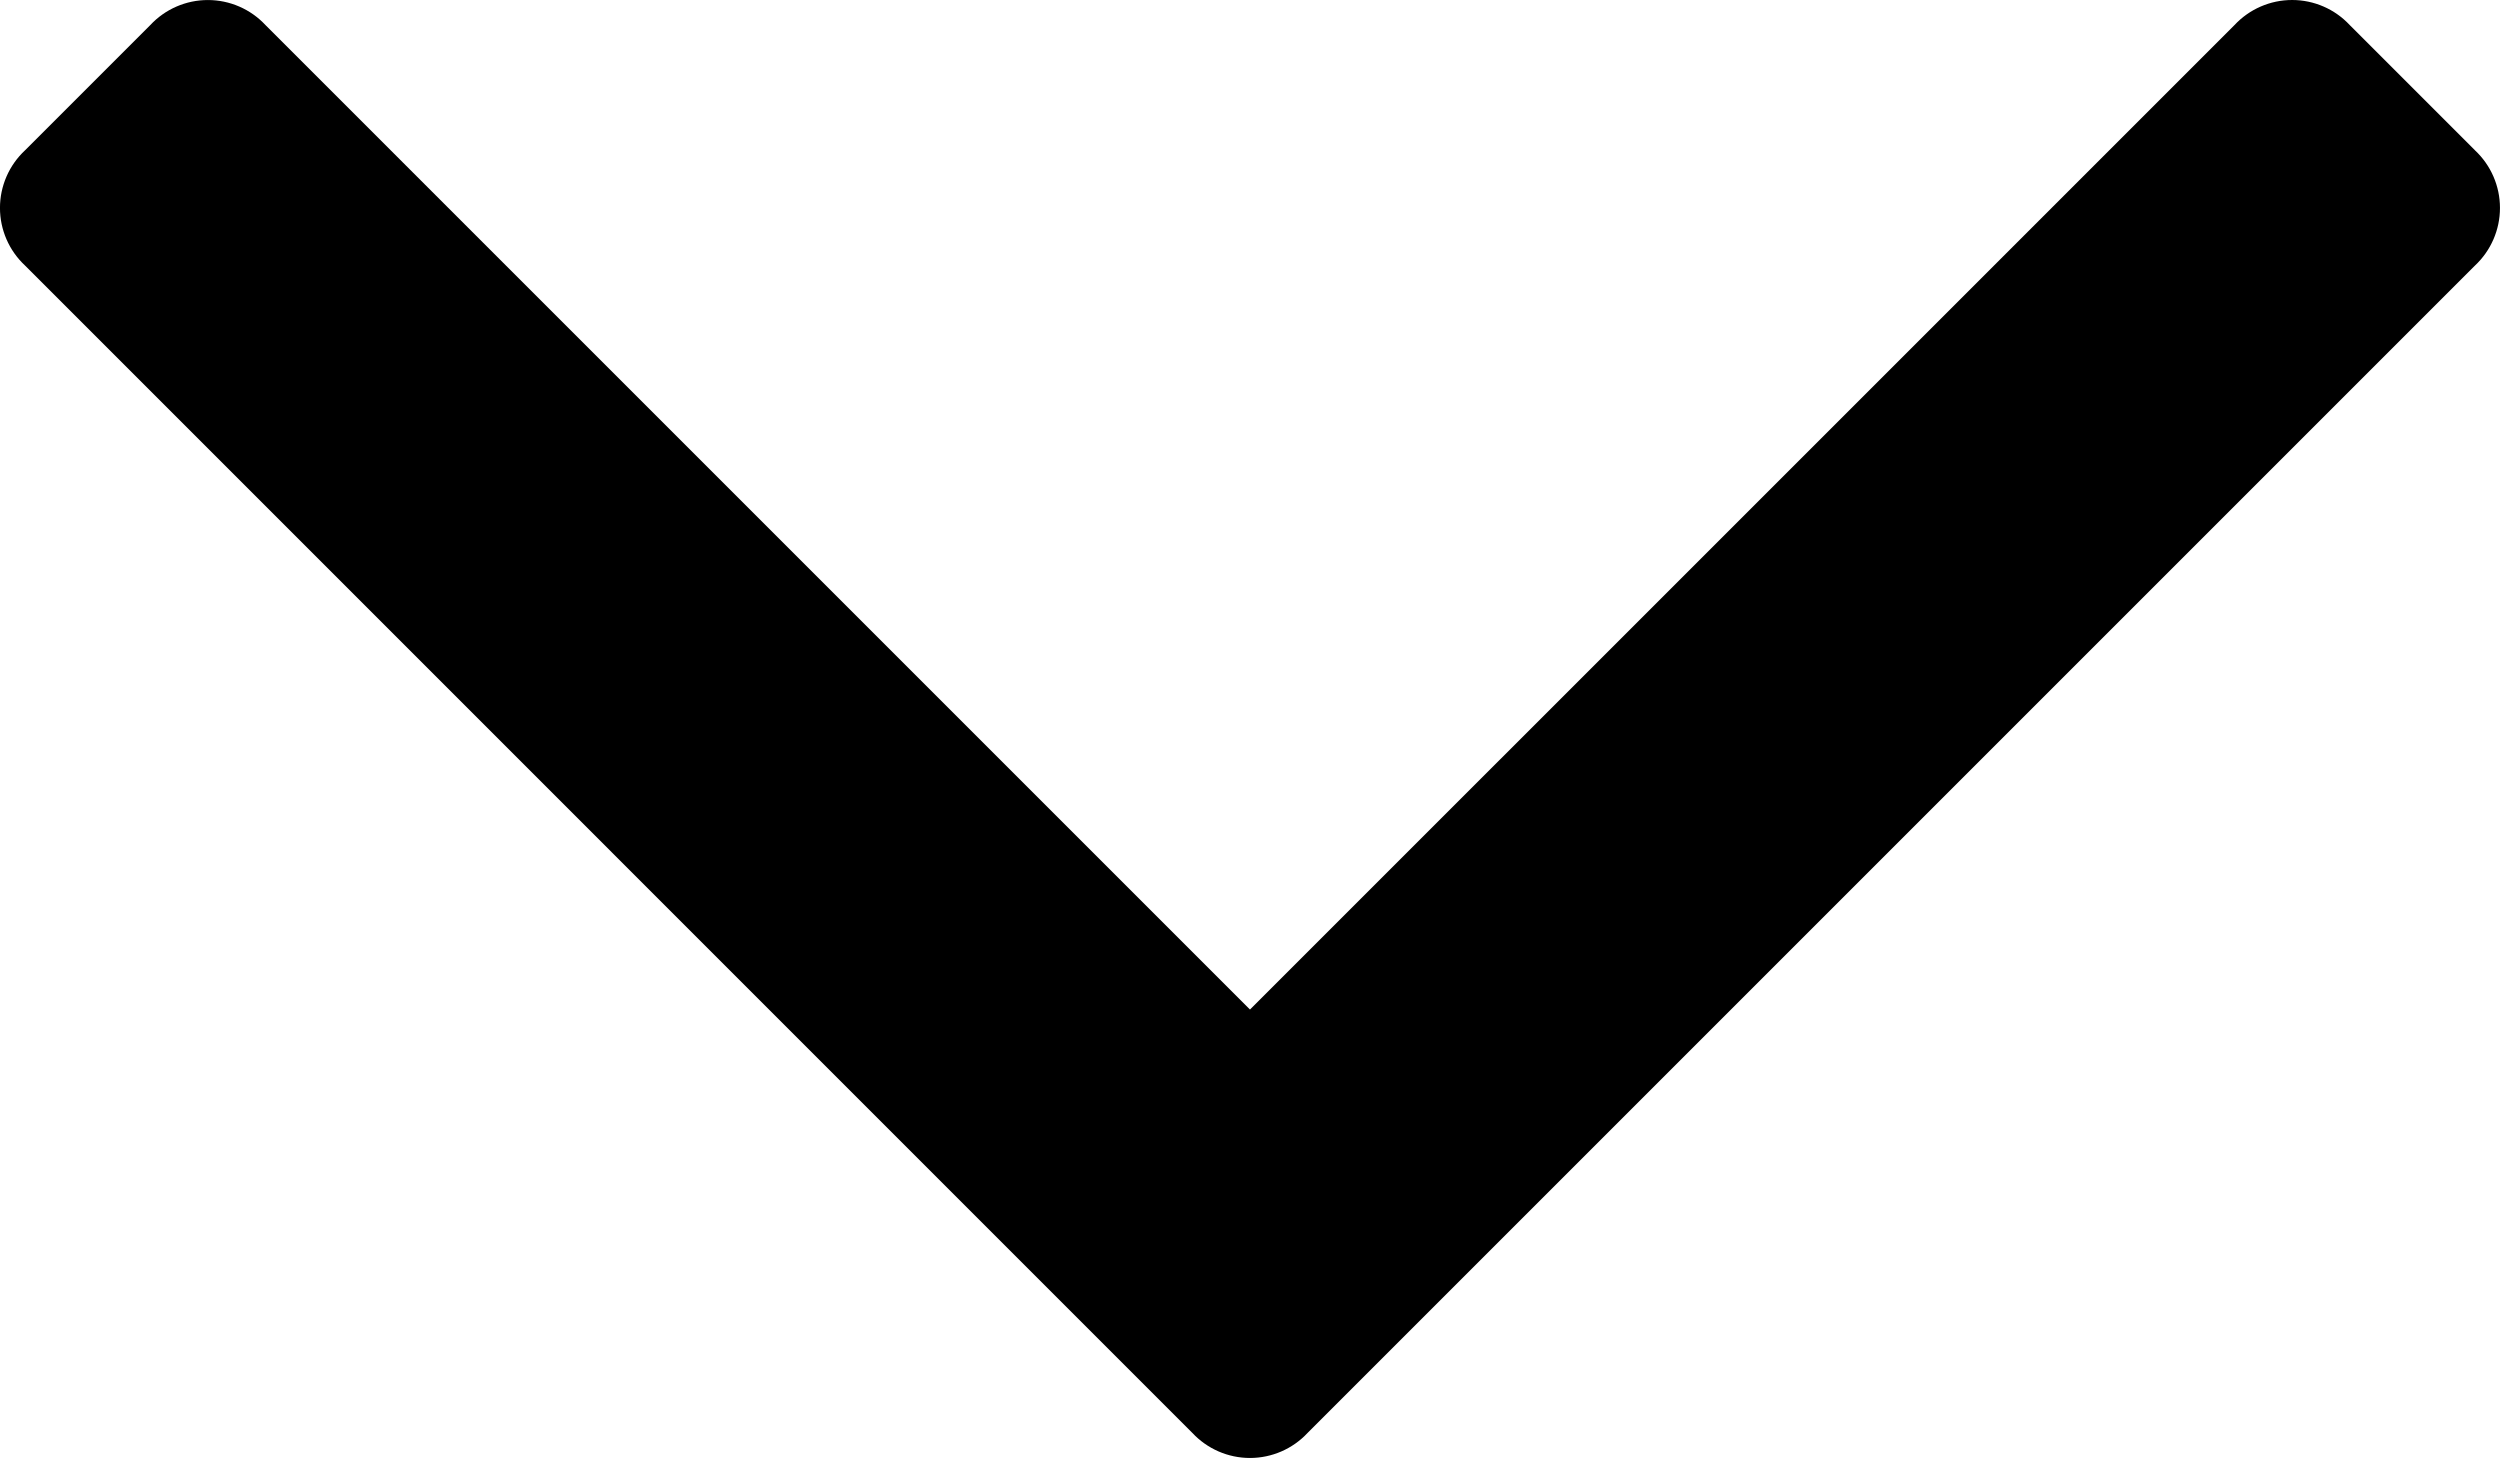
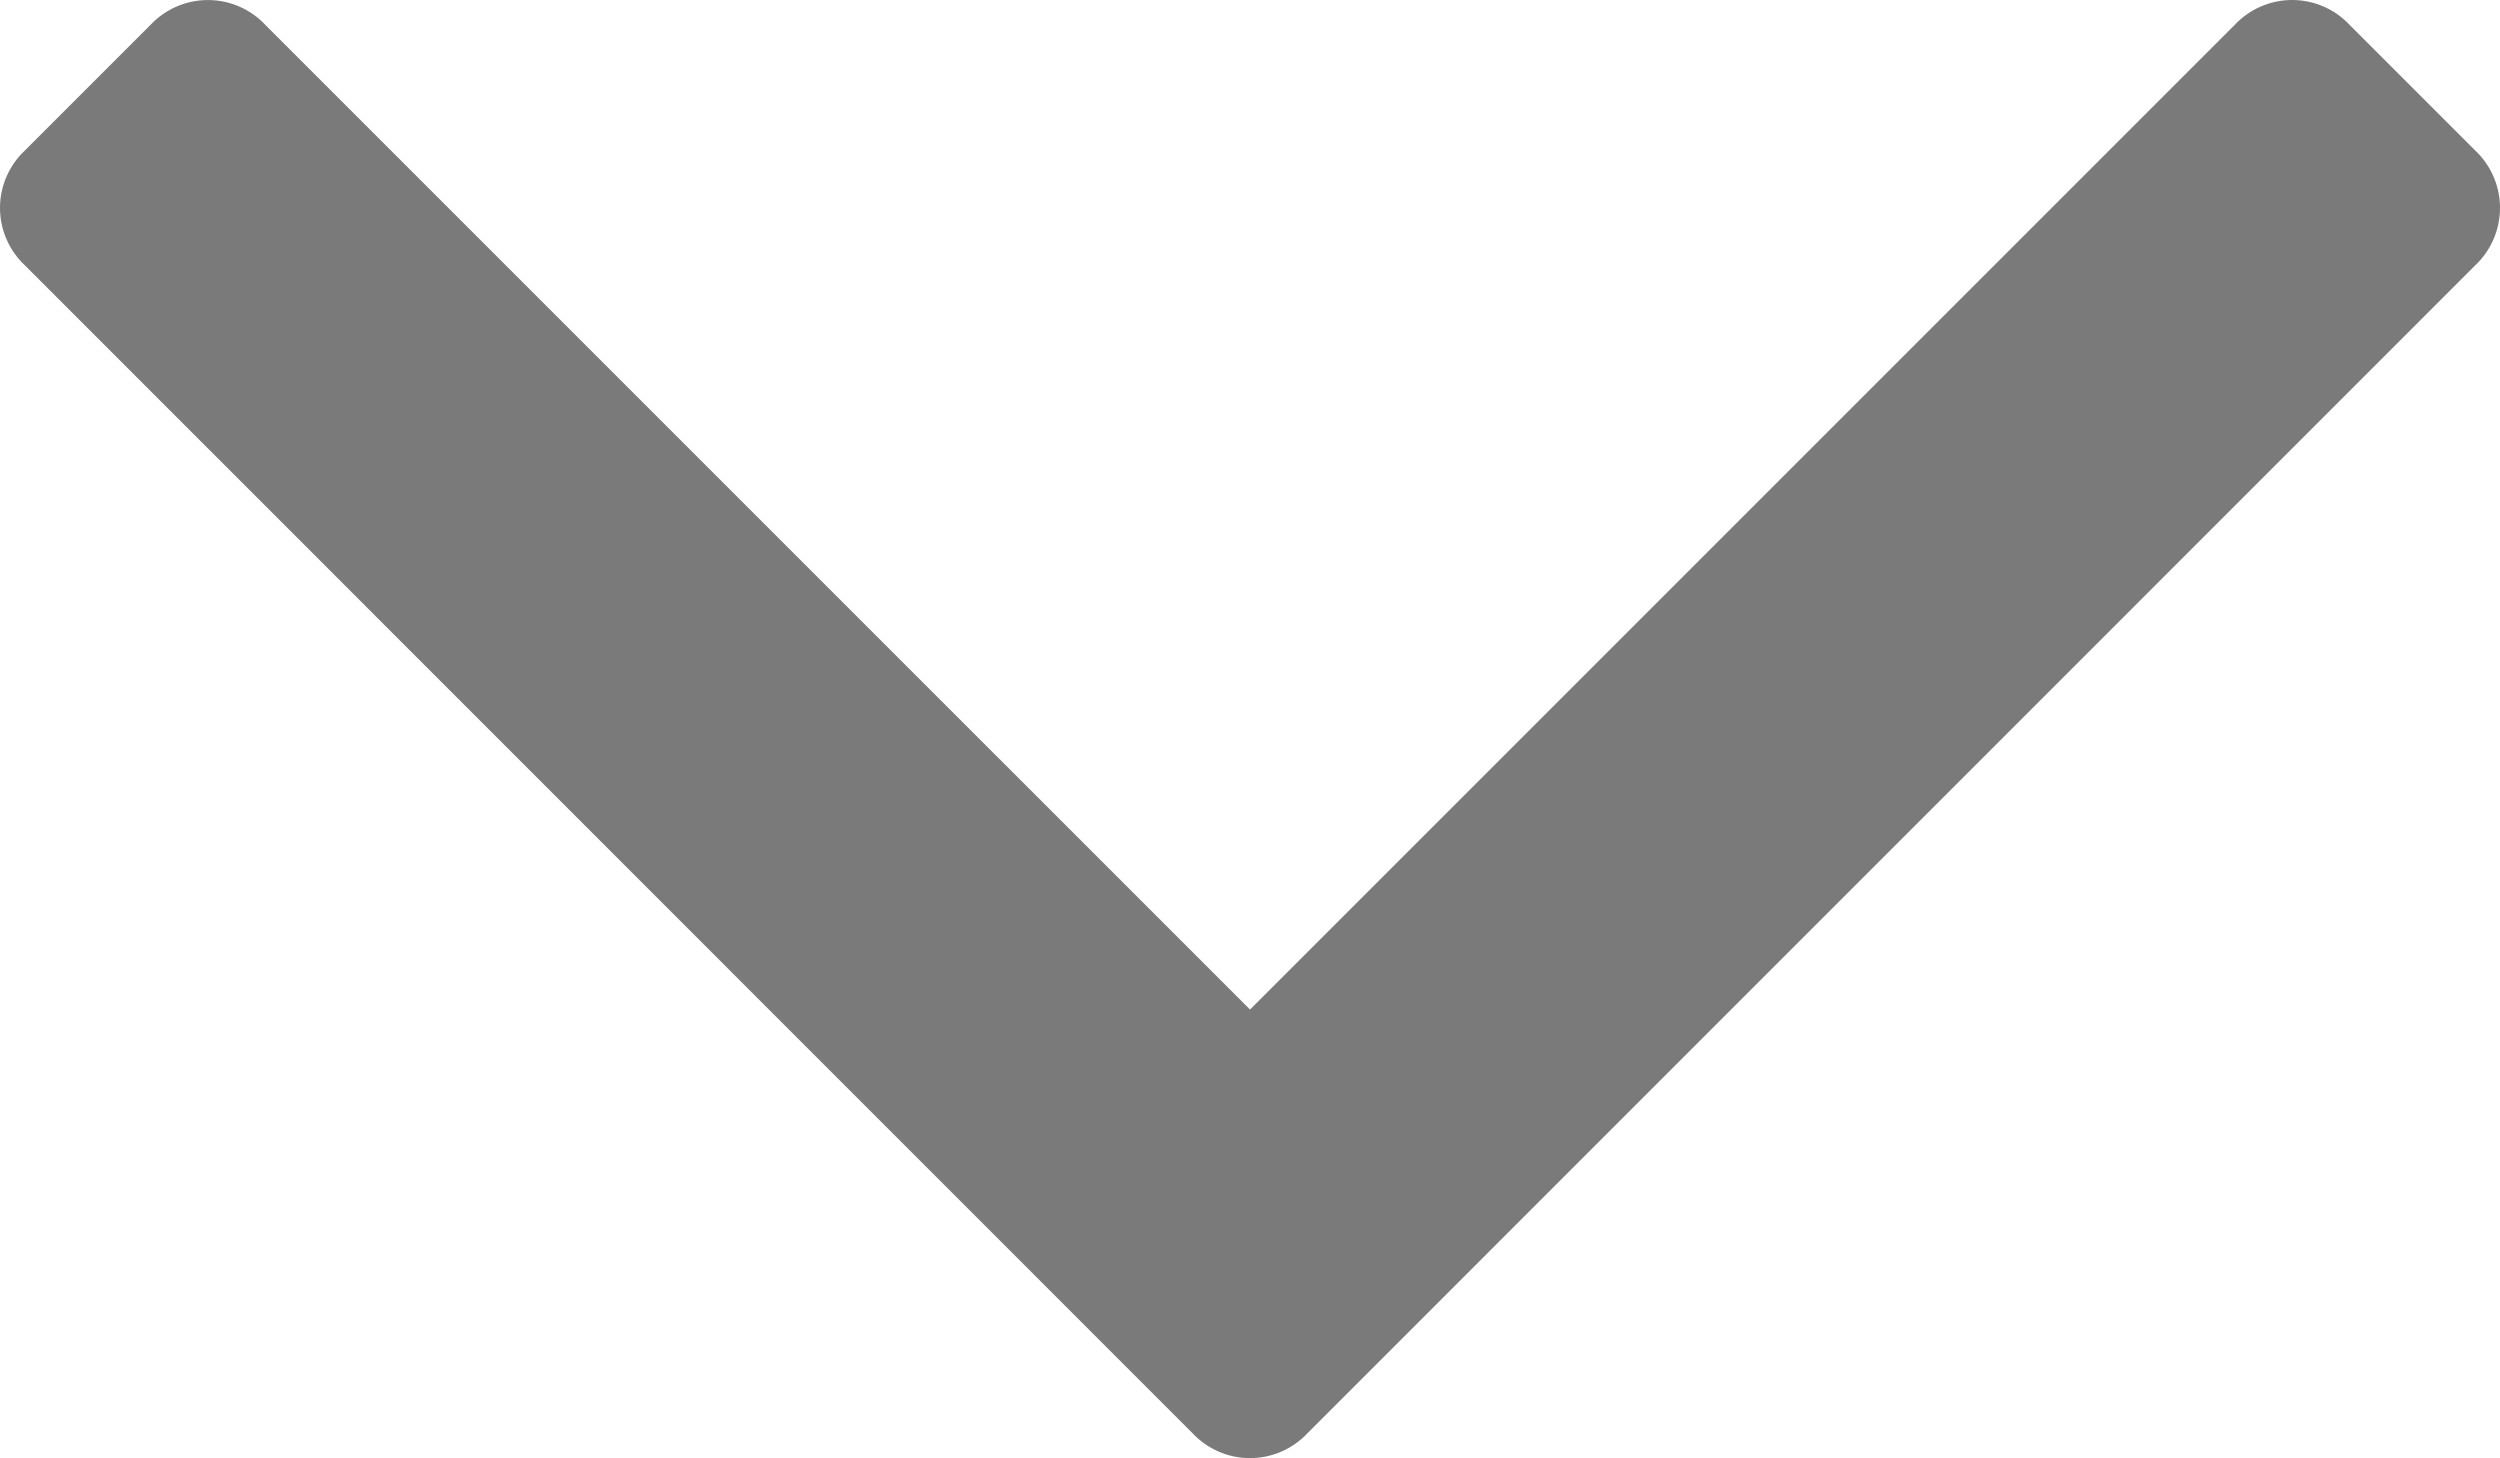
<svg xmlns="http://www.w3.org/2000/svg" width="81.309" height="47.418" viewBox="0 0 81.309 47.418">
-   <path id="Forma_1" data-name="Forma 1" d="M80.341,4.679,76.268.606a2.562,2.562,0,0,0-3.748,0L40.5,32.625,8.481.607a2.562,2.562,0,0,0-3.748,0L.66,4.68a2.561,2.561,0,0,0,0,3.747L38.626,46.395a2.562,2.562,0,0,0,3.747,0L80.341,8.428a2.566,2.566,0,0,0,0-3.748Z" transform="translate(0.154 0.209)" />
+   <path id="Forma_1" data-name="Forma 1" d="M80.341,4.679,76.268.606a2.562,2.562,0,0,0-3.748,0L40.5,32.625,8.481.607a2.562,2.562,0,0,0-3.748,0L.66,4.68a2.561,2.561,0,0,0,0,3.747L38.626,46.4a2.562,2.562,0,0,0,3.747,0L80.341,8.428a2.566,2.566,0,0,0,0-3.748Z" transform="translate(0.155 0.209)" fill="#7a7a7a" />
</svg>
